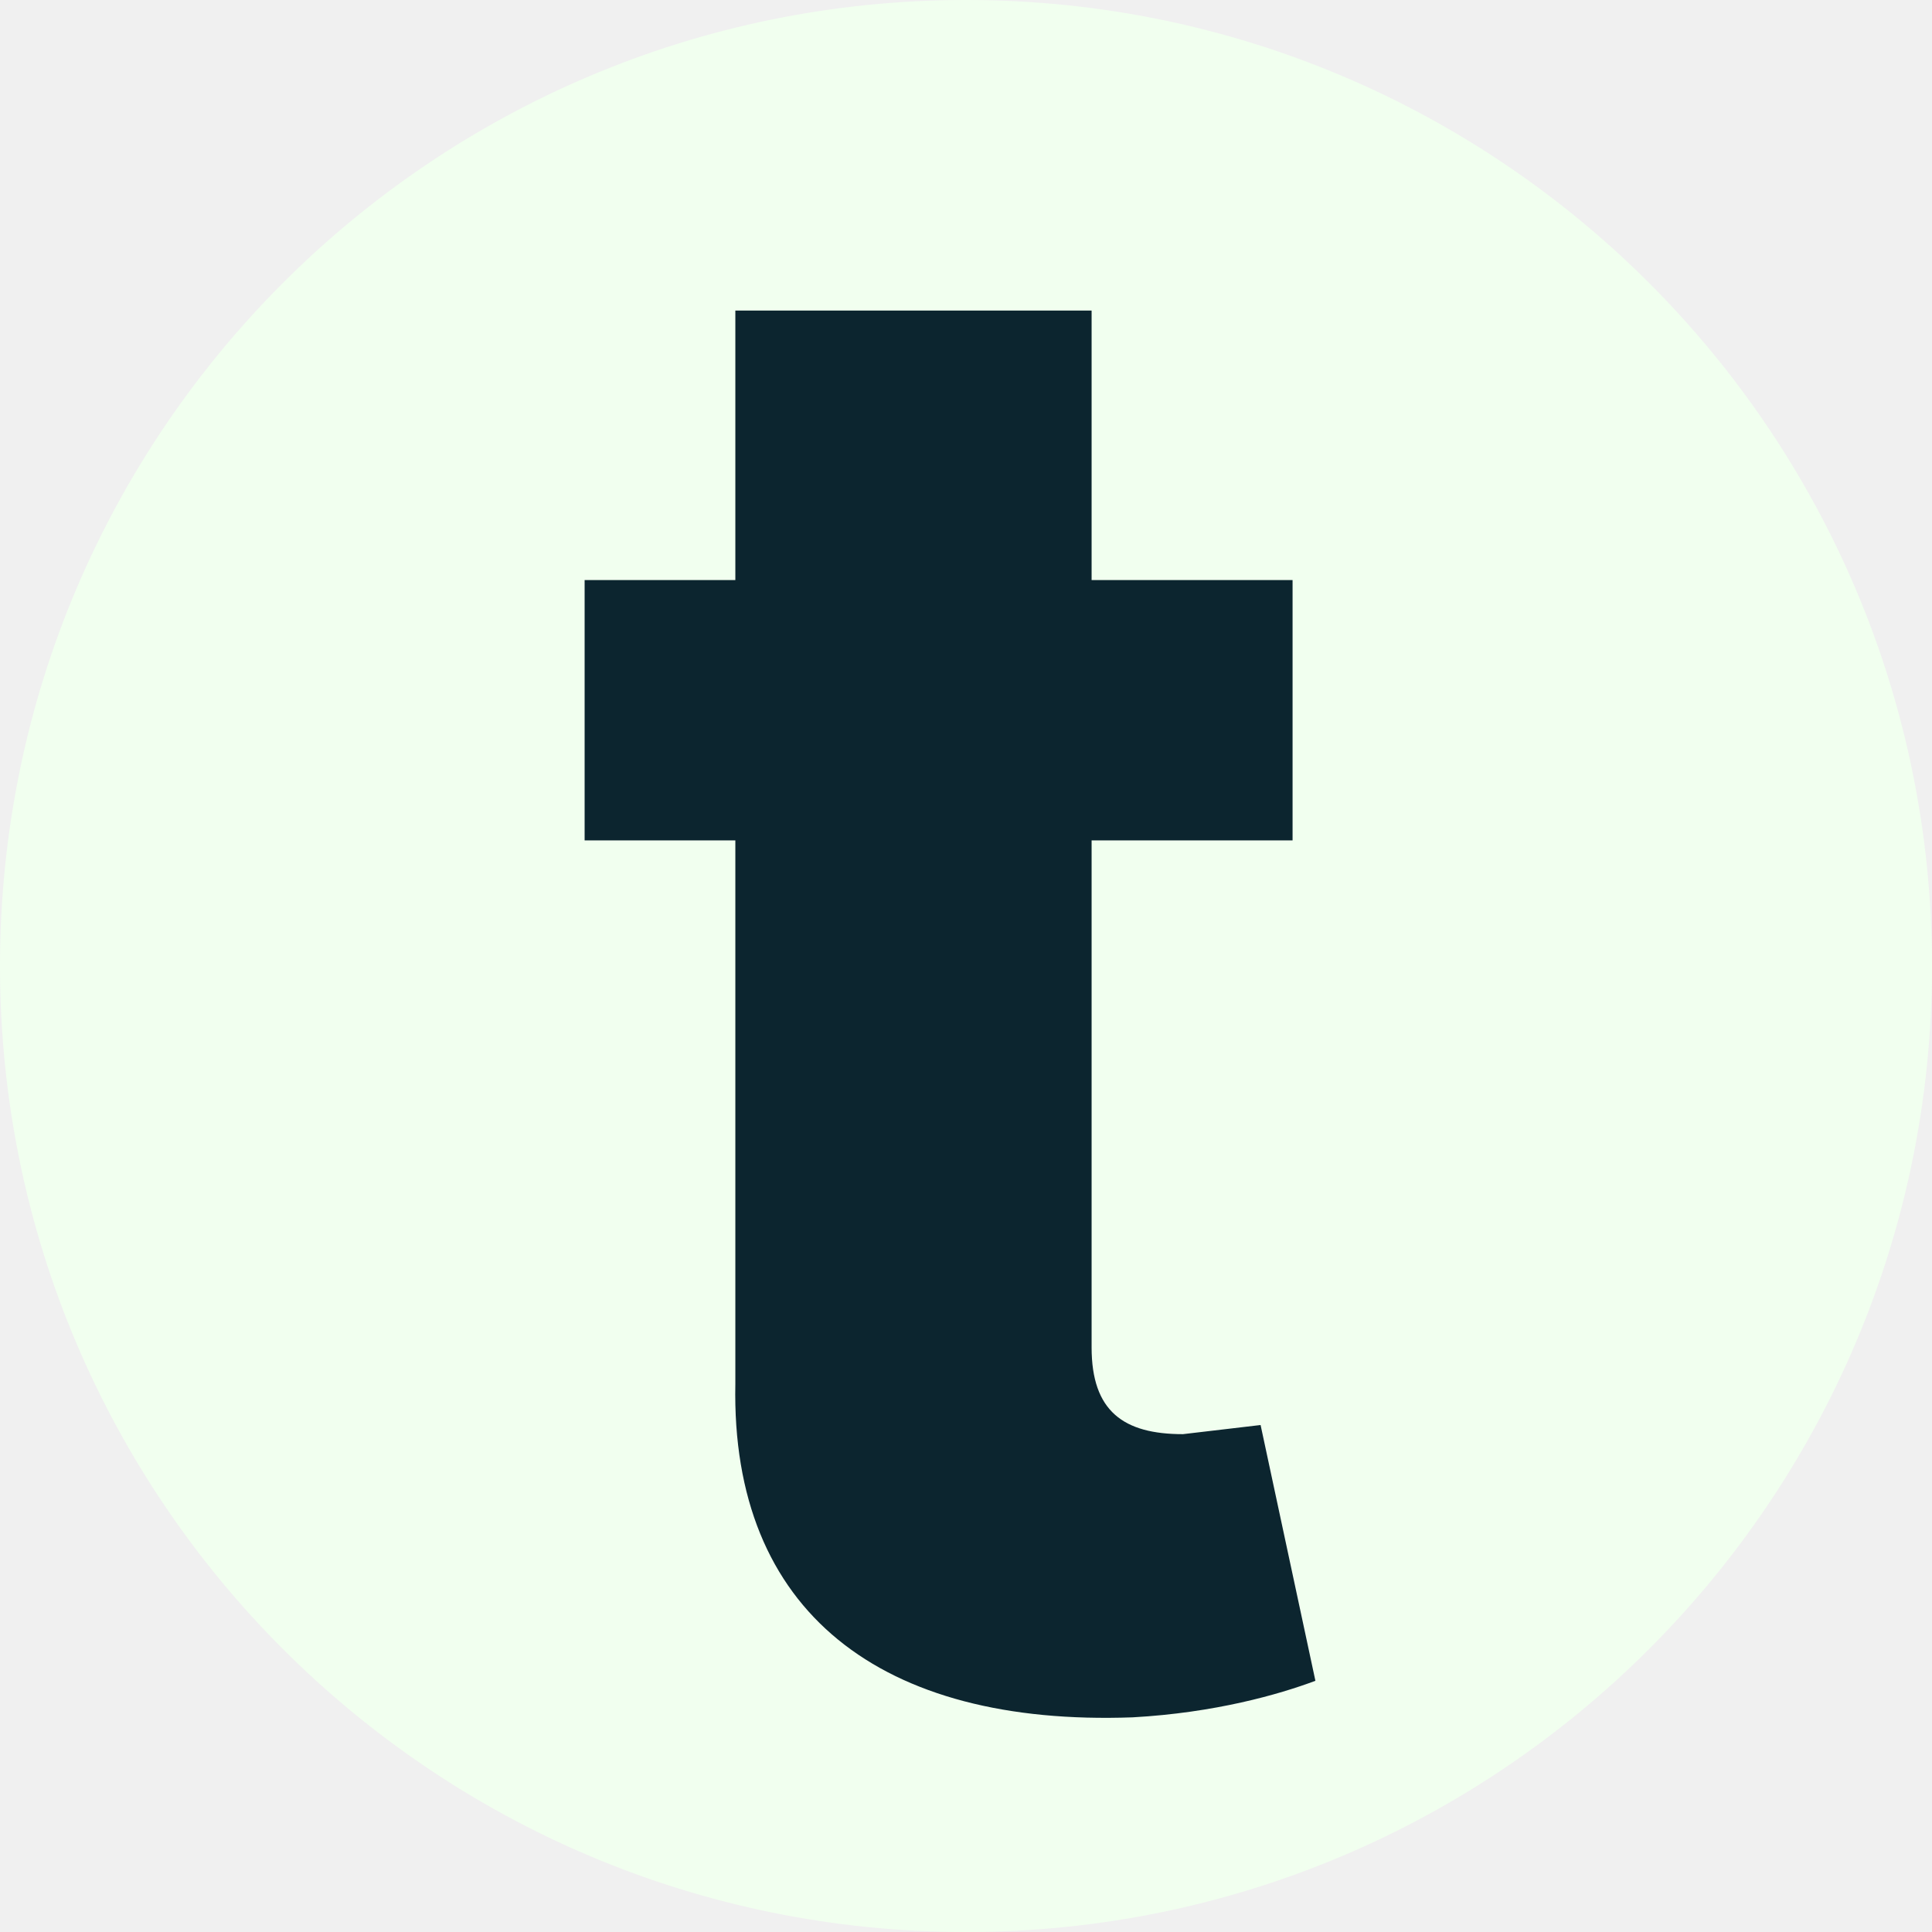
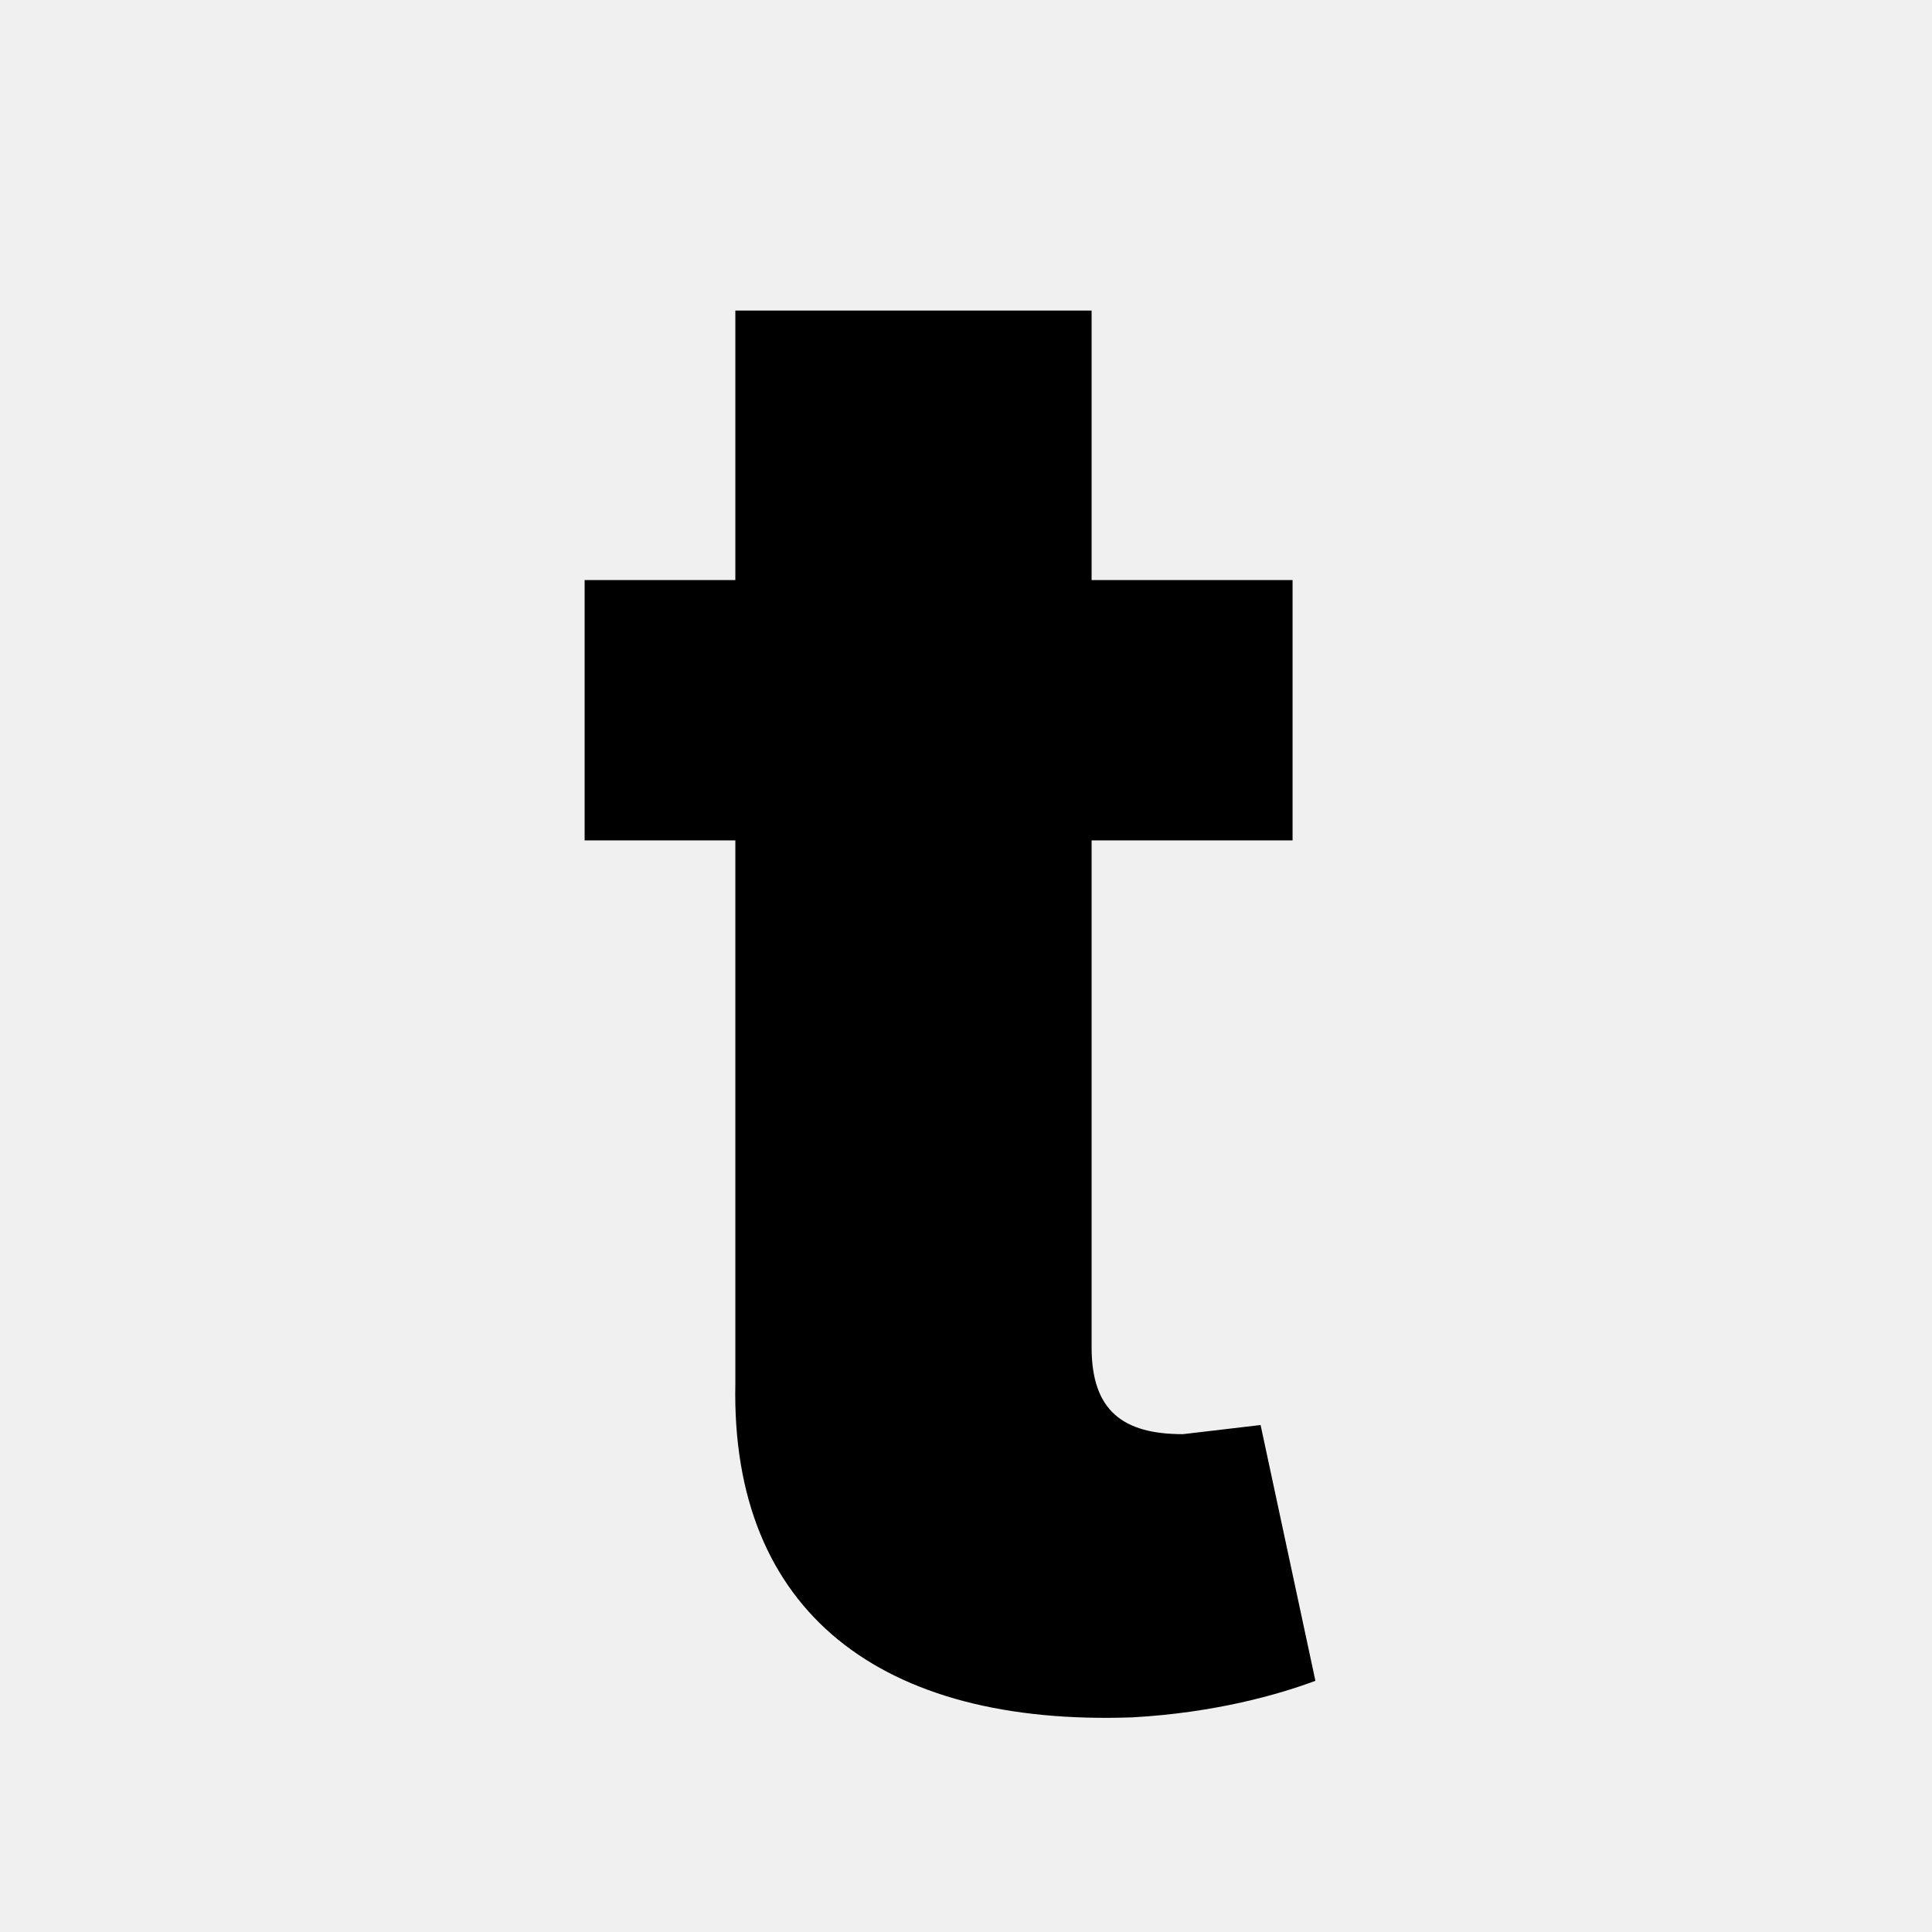
<svg xmlns="http://www.w3.org/2000/svg" width="423" height="423" fill="none">
+   <style>
+   	/* dark mode */
+   	@media (prefers-color-scheme: dark) {
+ 	  	.main {
+ 	  		fill: white;
+ 	  	}
+ 	}
+   </style>
  <g clip-path="url(#a)">
-     <circle cx="211.5" cy="211.5" r="211.5" fill="#F1FFEF" />
-     <path d="M283 127h-44V68h-78v59h-33v57h33v119c-1 50 32 75 87 73 18-1 32-5 40-8l-12-56-17 2c-13 0-20-5-20-19V184h44v-57Z" fill="#0C252F" />
+     <path class="main" d="M283 127h-44V68h-78v59h-33v57h33v119c-1 50 32 75 87 73 18-1 32-5 40-8l-12-56-17 2c-13 0-20-5-20-19V184h44v-57Z" fill="black" />
  </g>
  <defs>
    <clipPath id="a">
-       <path fill="#fff" d="M0 0h423v423H0z" />
+       <path fill="black" d="M0 0h423v423H0z" />
    </clipPath>
  </defs>
</svg>
